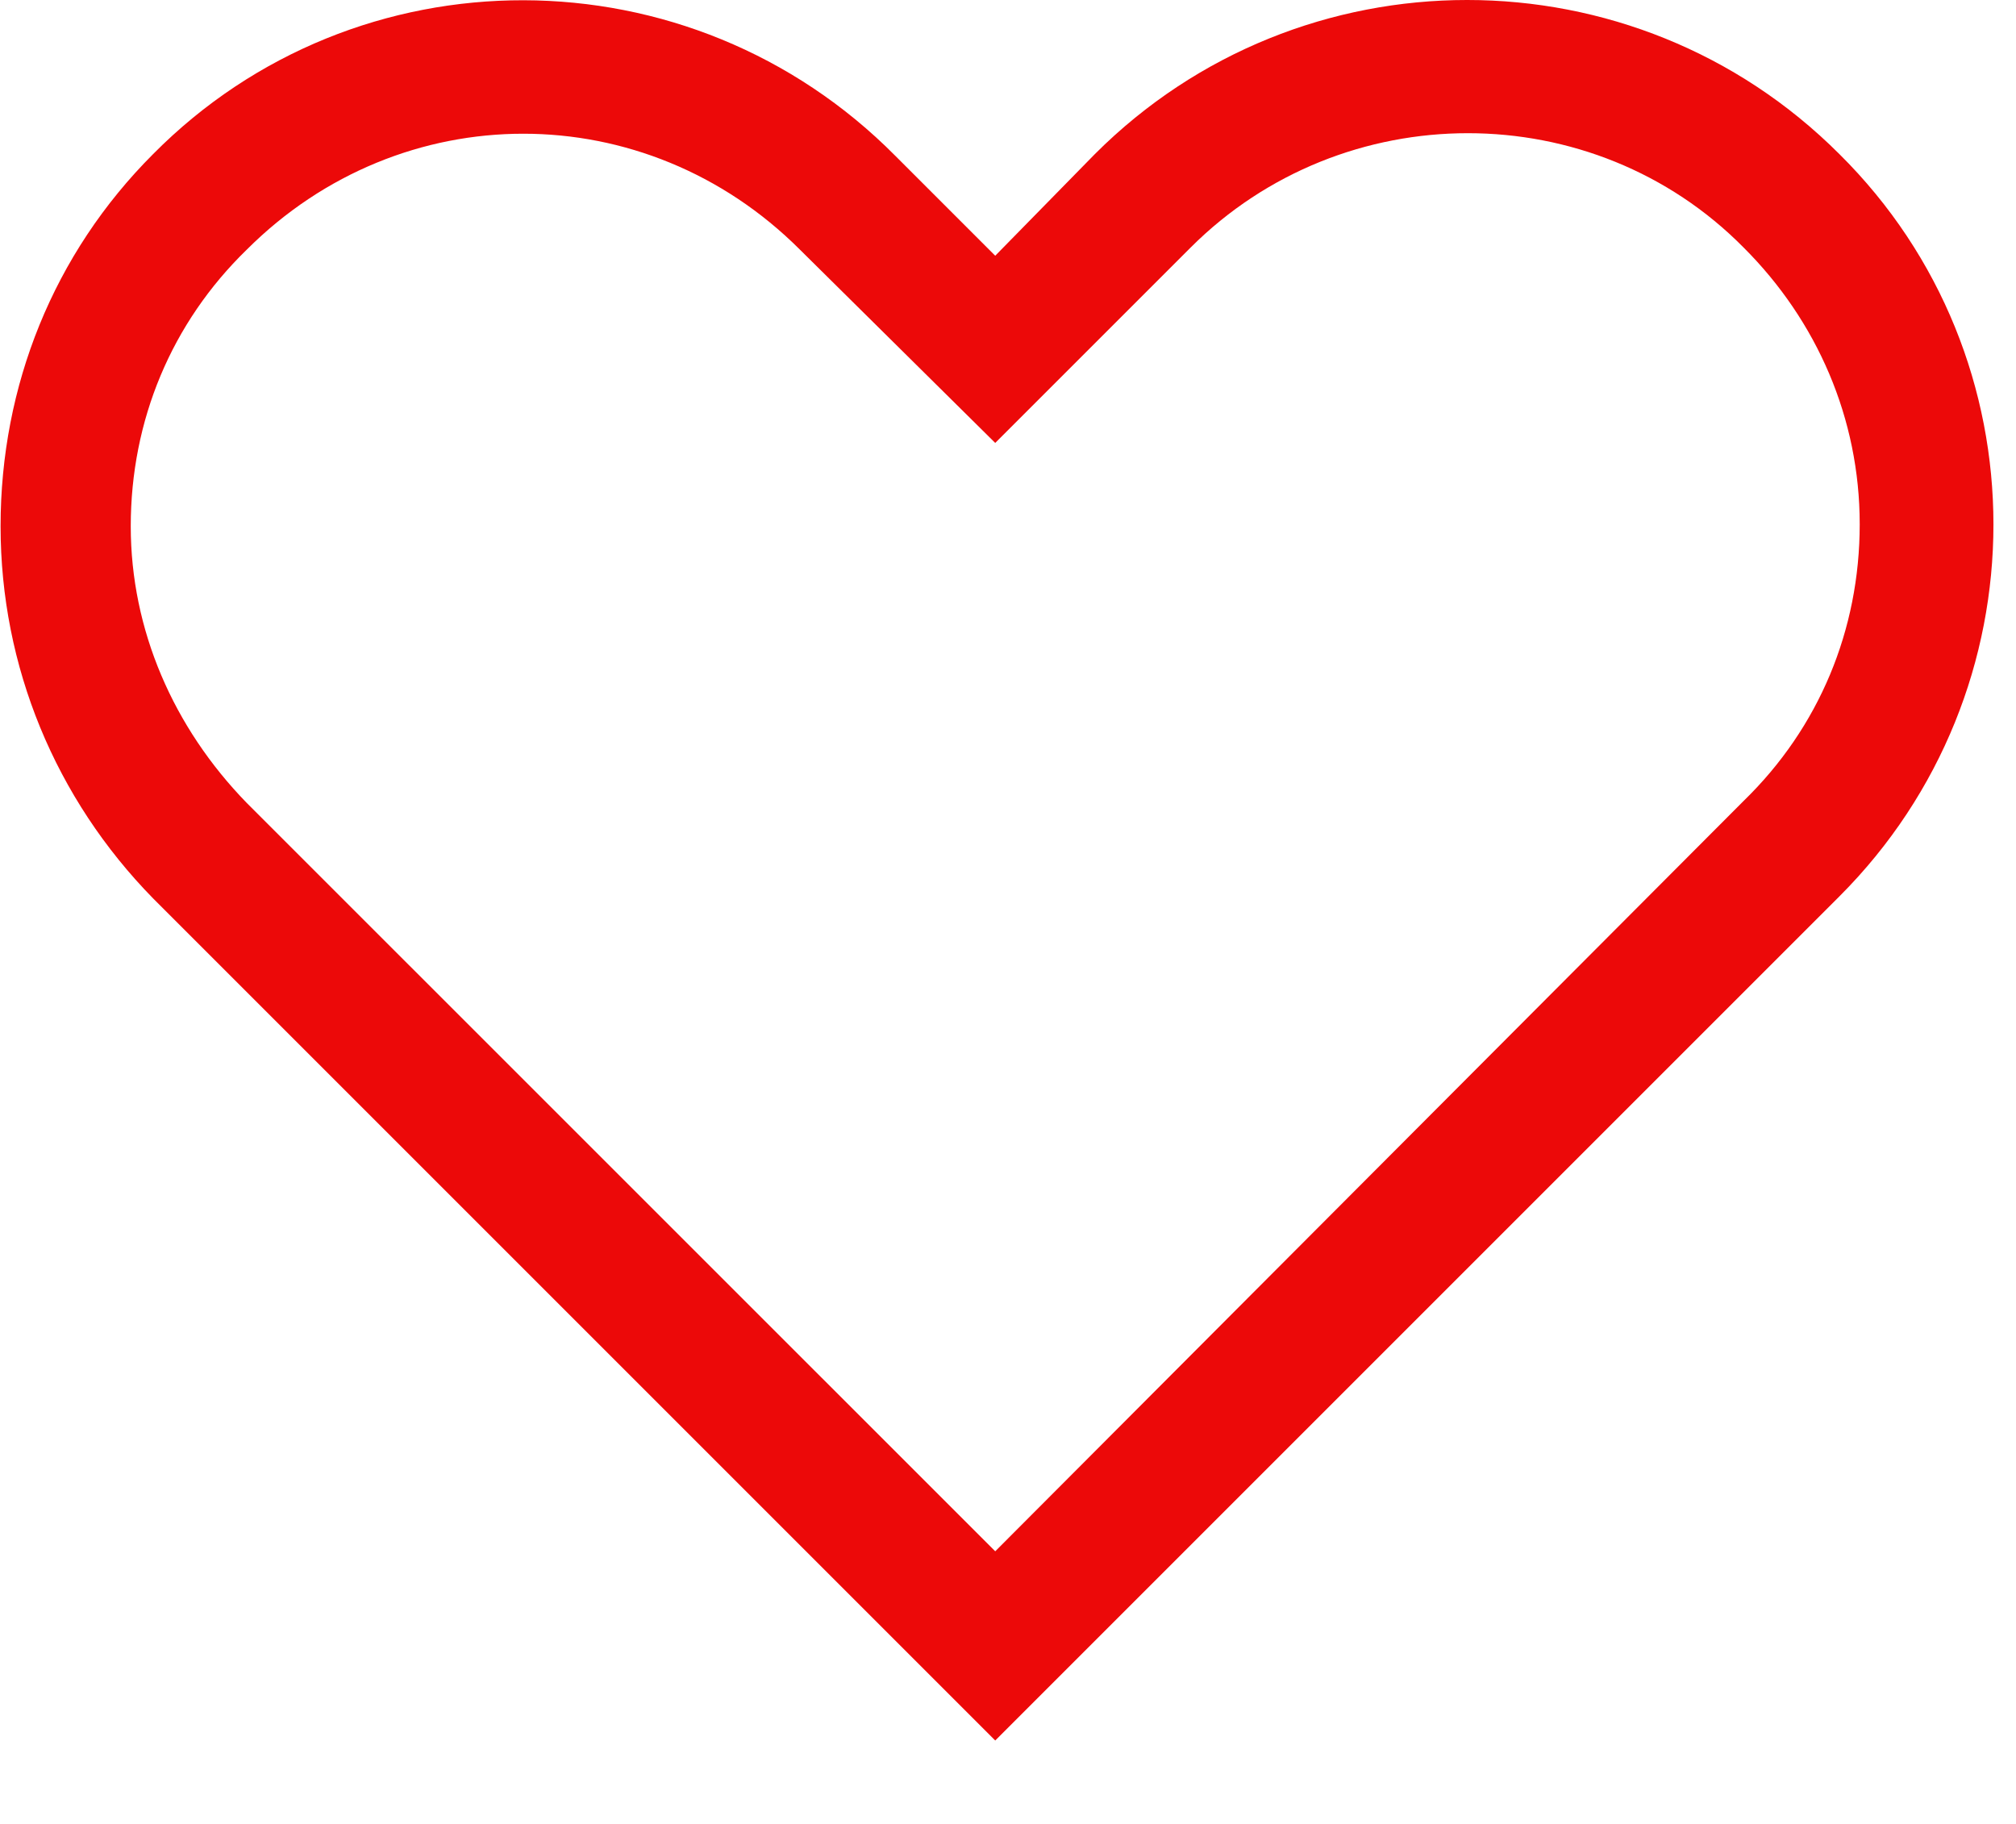
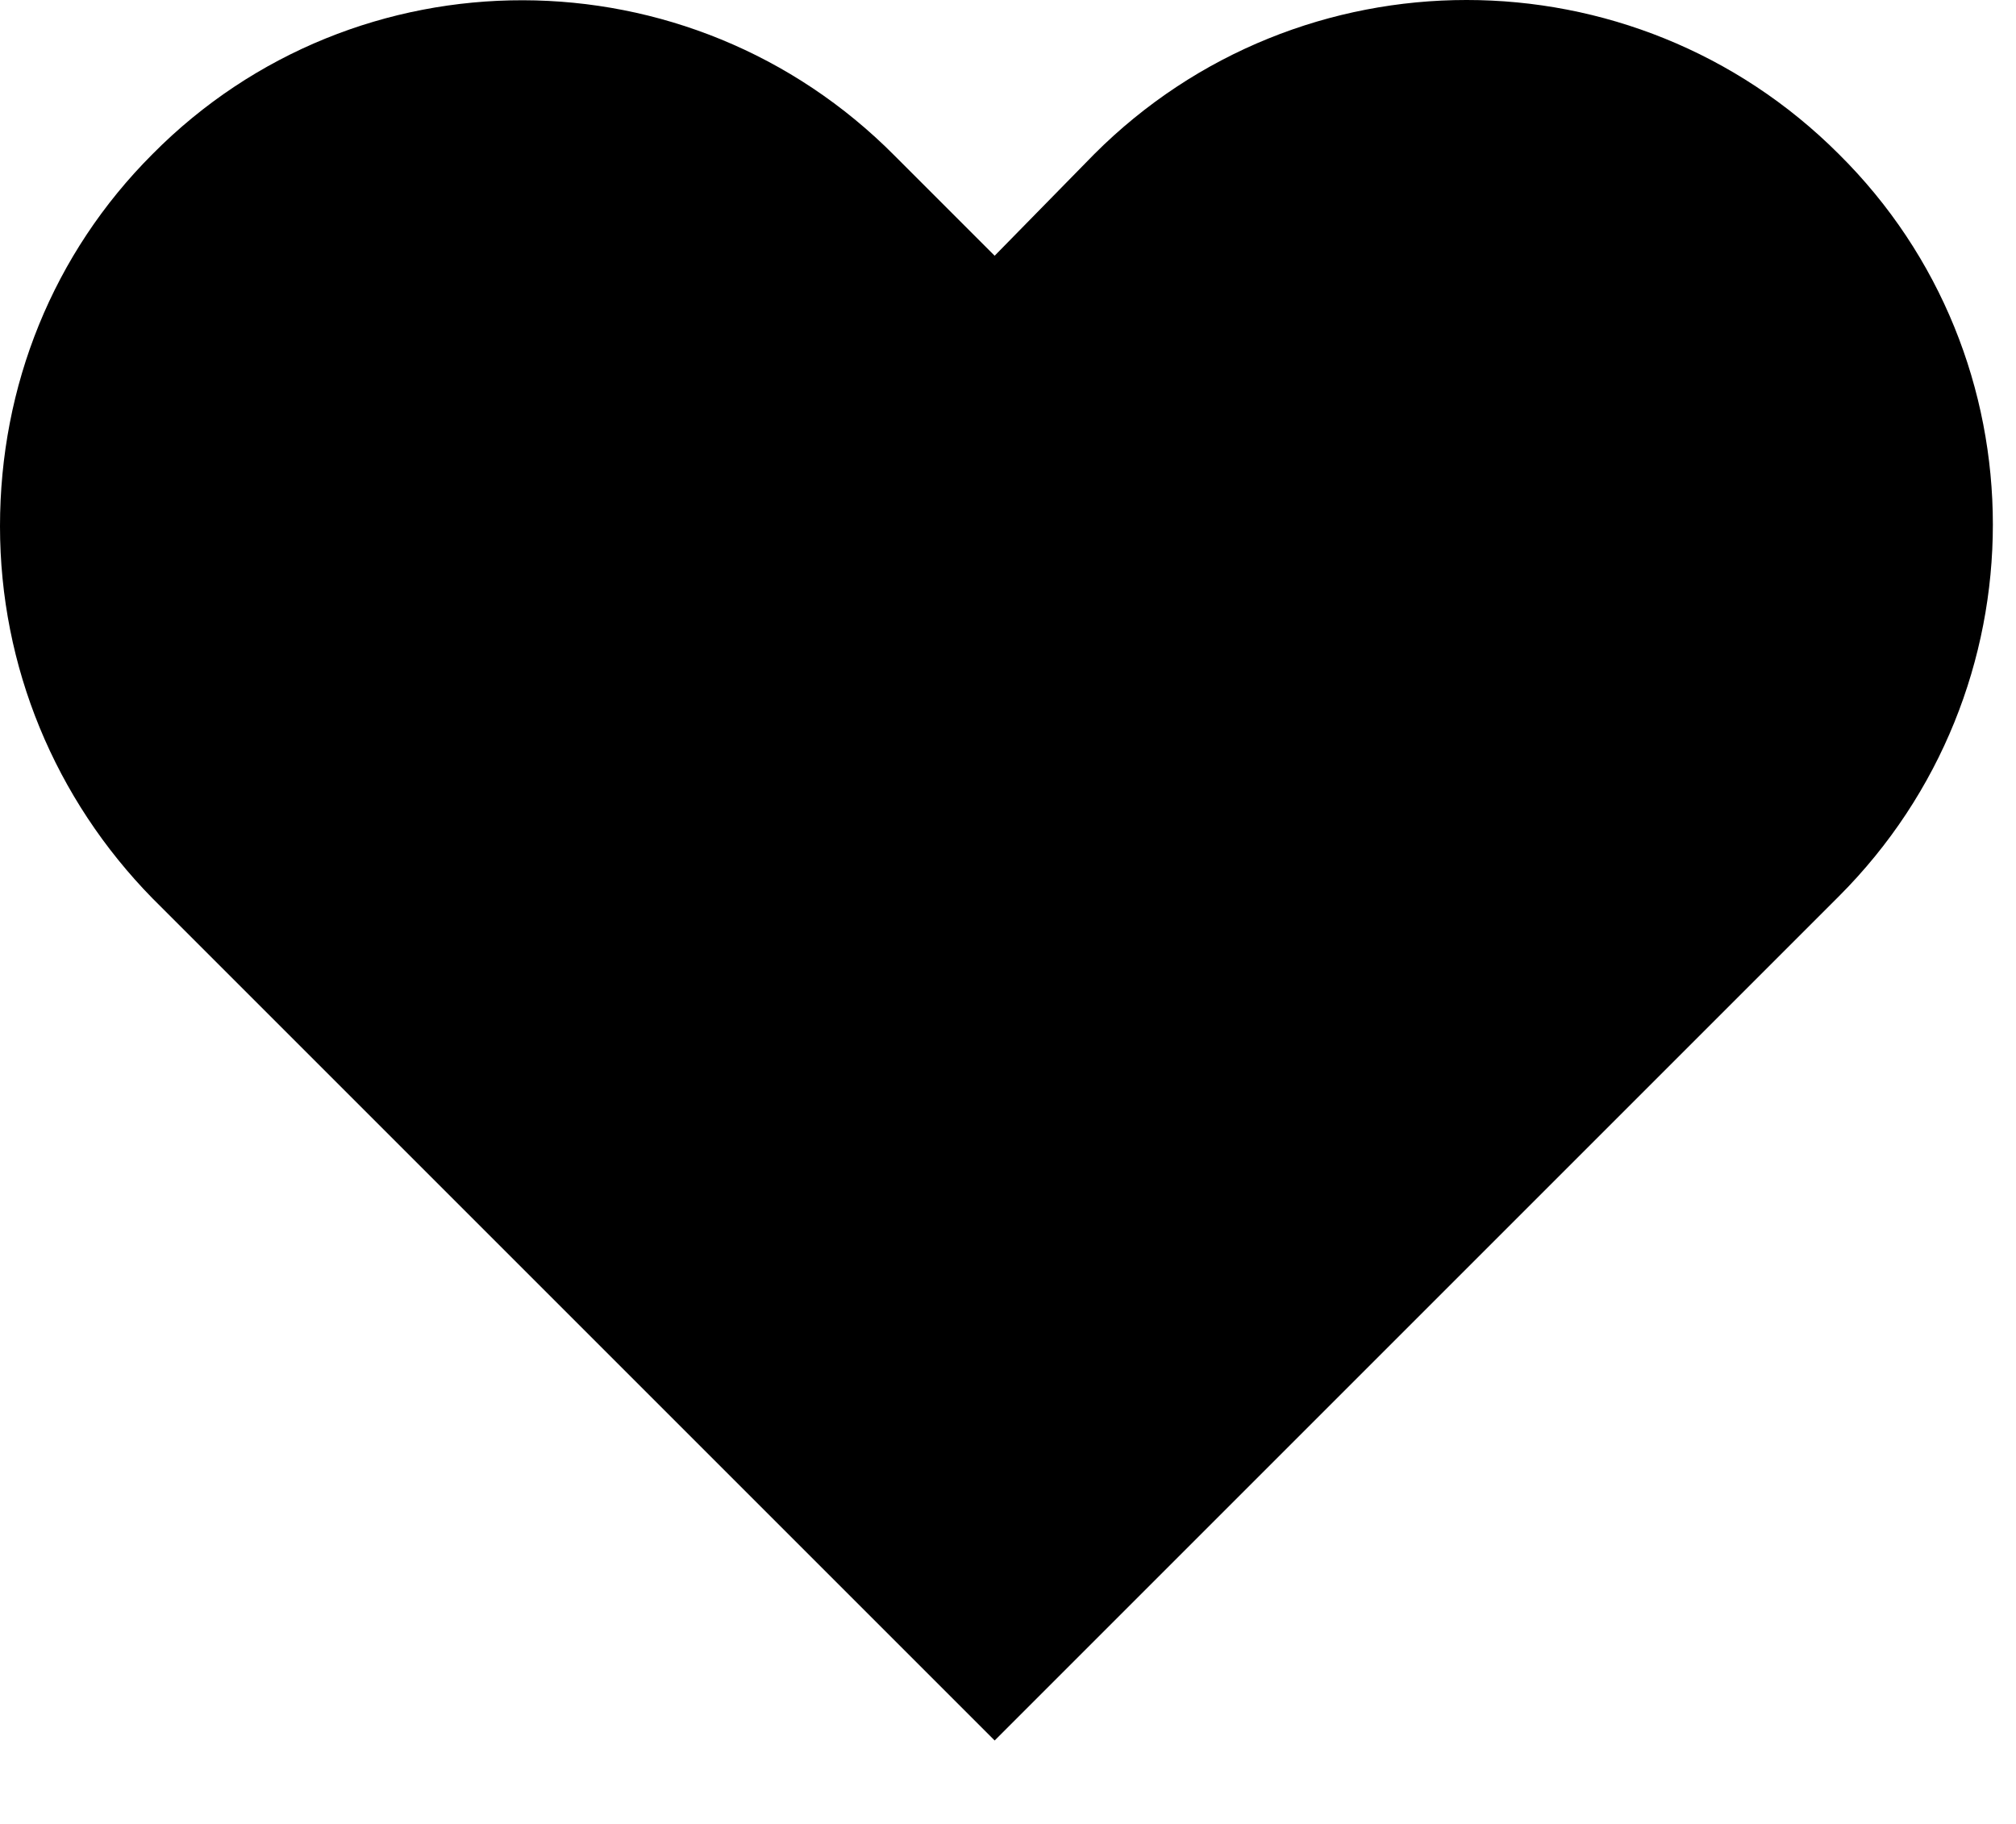
<svg xmlns="http://www.w3.org/2000/svg" width="21" height="19" viewBox="0 0 21 19" fill="none">
-   <path d="M19.16 9.338C21.3 7.198 21.3 3.724 19.16 1.605C17.02 -0.535 13.545 -0.535 11.405 1.605L10.367 2.664L9.329 1.626C7.189 -0.535 3.714 -0.535 1.595 1.605C0.557 2.643 0.006 4.02 0.006 5.482C0.006 6.944 0.578 8.321 1.595 9.359L10.367 18.131L19.16 9.338ZM1.362 5.482C1.362 4.38 1.786 3.363 2.57 2.601C3.375 1.796 4.413 1.393 5.451 1.393C6.489 1.393 7.528 1.796 8.333 2.601L10.367 4.614L12.401 2.58C13.99 0.99 16.596 0.99 18.164 2.58C18.927 3.342 19.372 4.359 19.372 5.461C19.372 6.563 18.948 7.58 18.164 8.342L10.367 16.16L2.57 8.364C1.807 7.58 1.362 6.563 1.362 5.482Z" fill="#EC0909" />
+   <path d="M19.154 9.338C21.294 7.198 21.294 3.724 19.154 1.605C17.014 -0.535 13.539 -0.535 11.399 1.605L10.361 2.664L9.323 1.626C7.183 -0.535 3.708 -0.535 1.589 1.605C0.551 2.643 0 4.02 0 5.482C0 6.944 0.572 8.321 1.589 9.359L10.361 18.131L19.154 9.338Z" fill="black" />
</svg>
